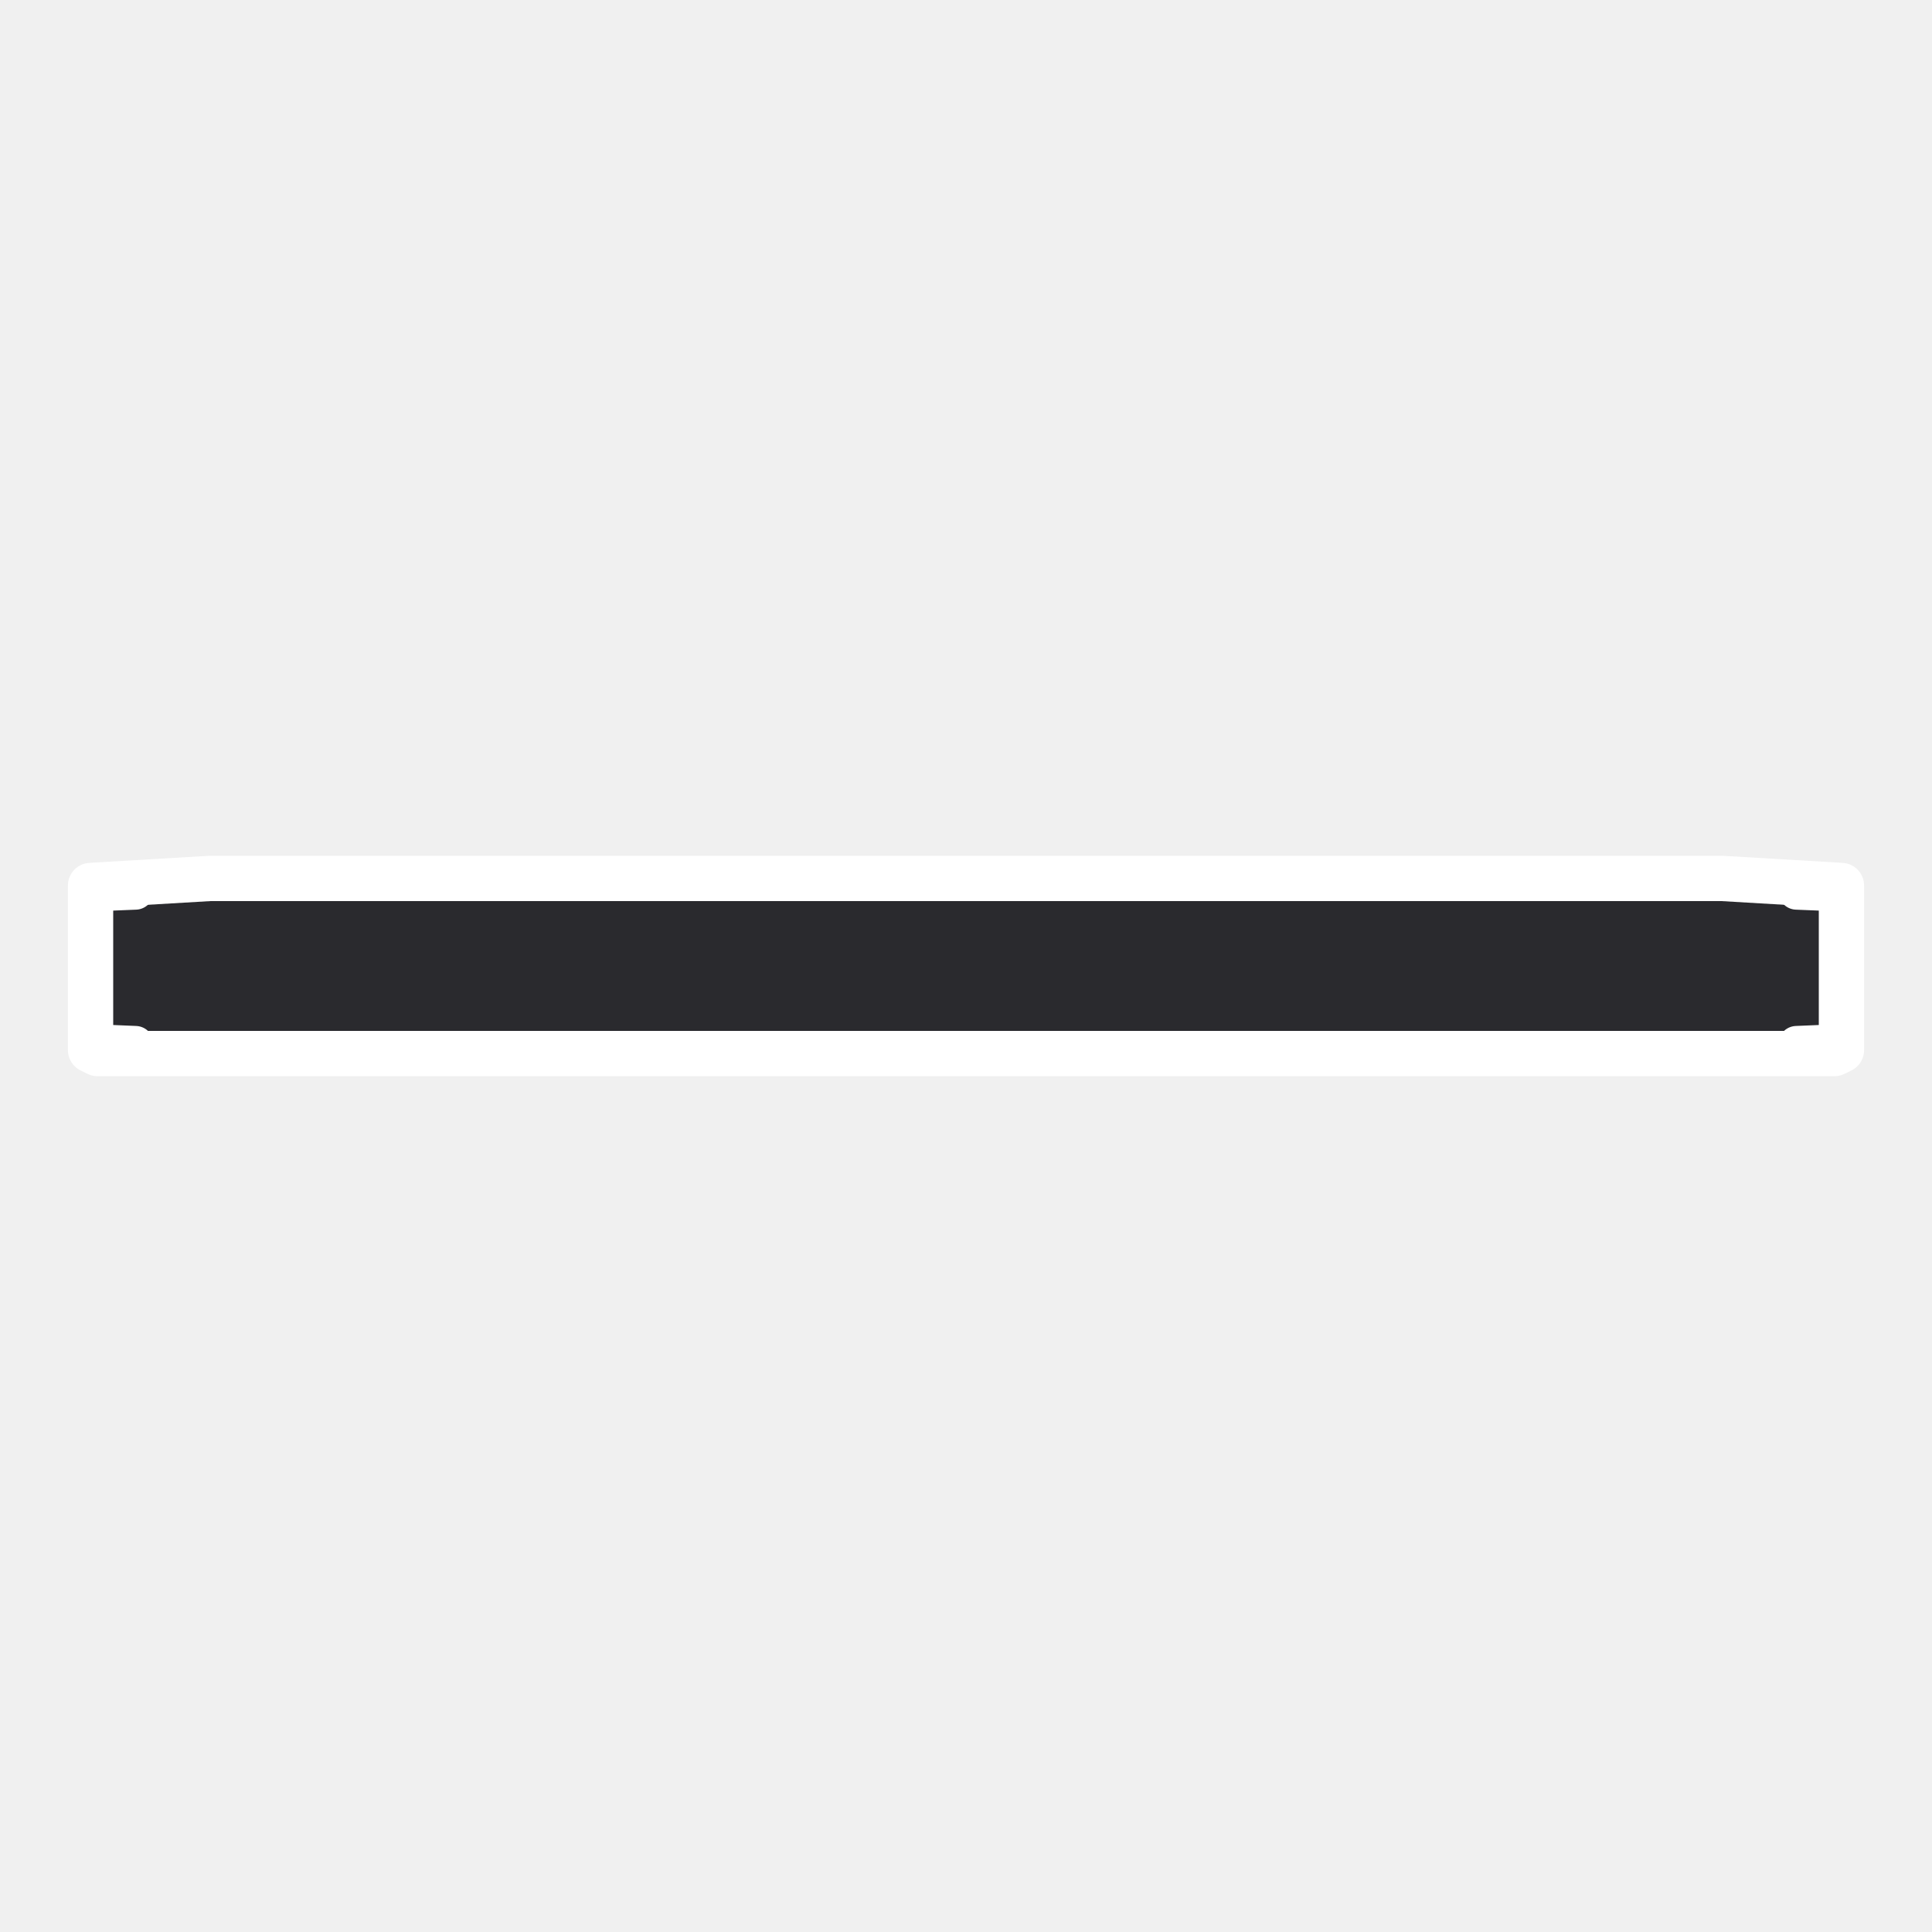
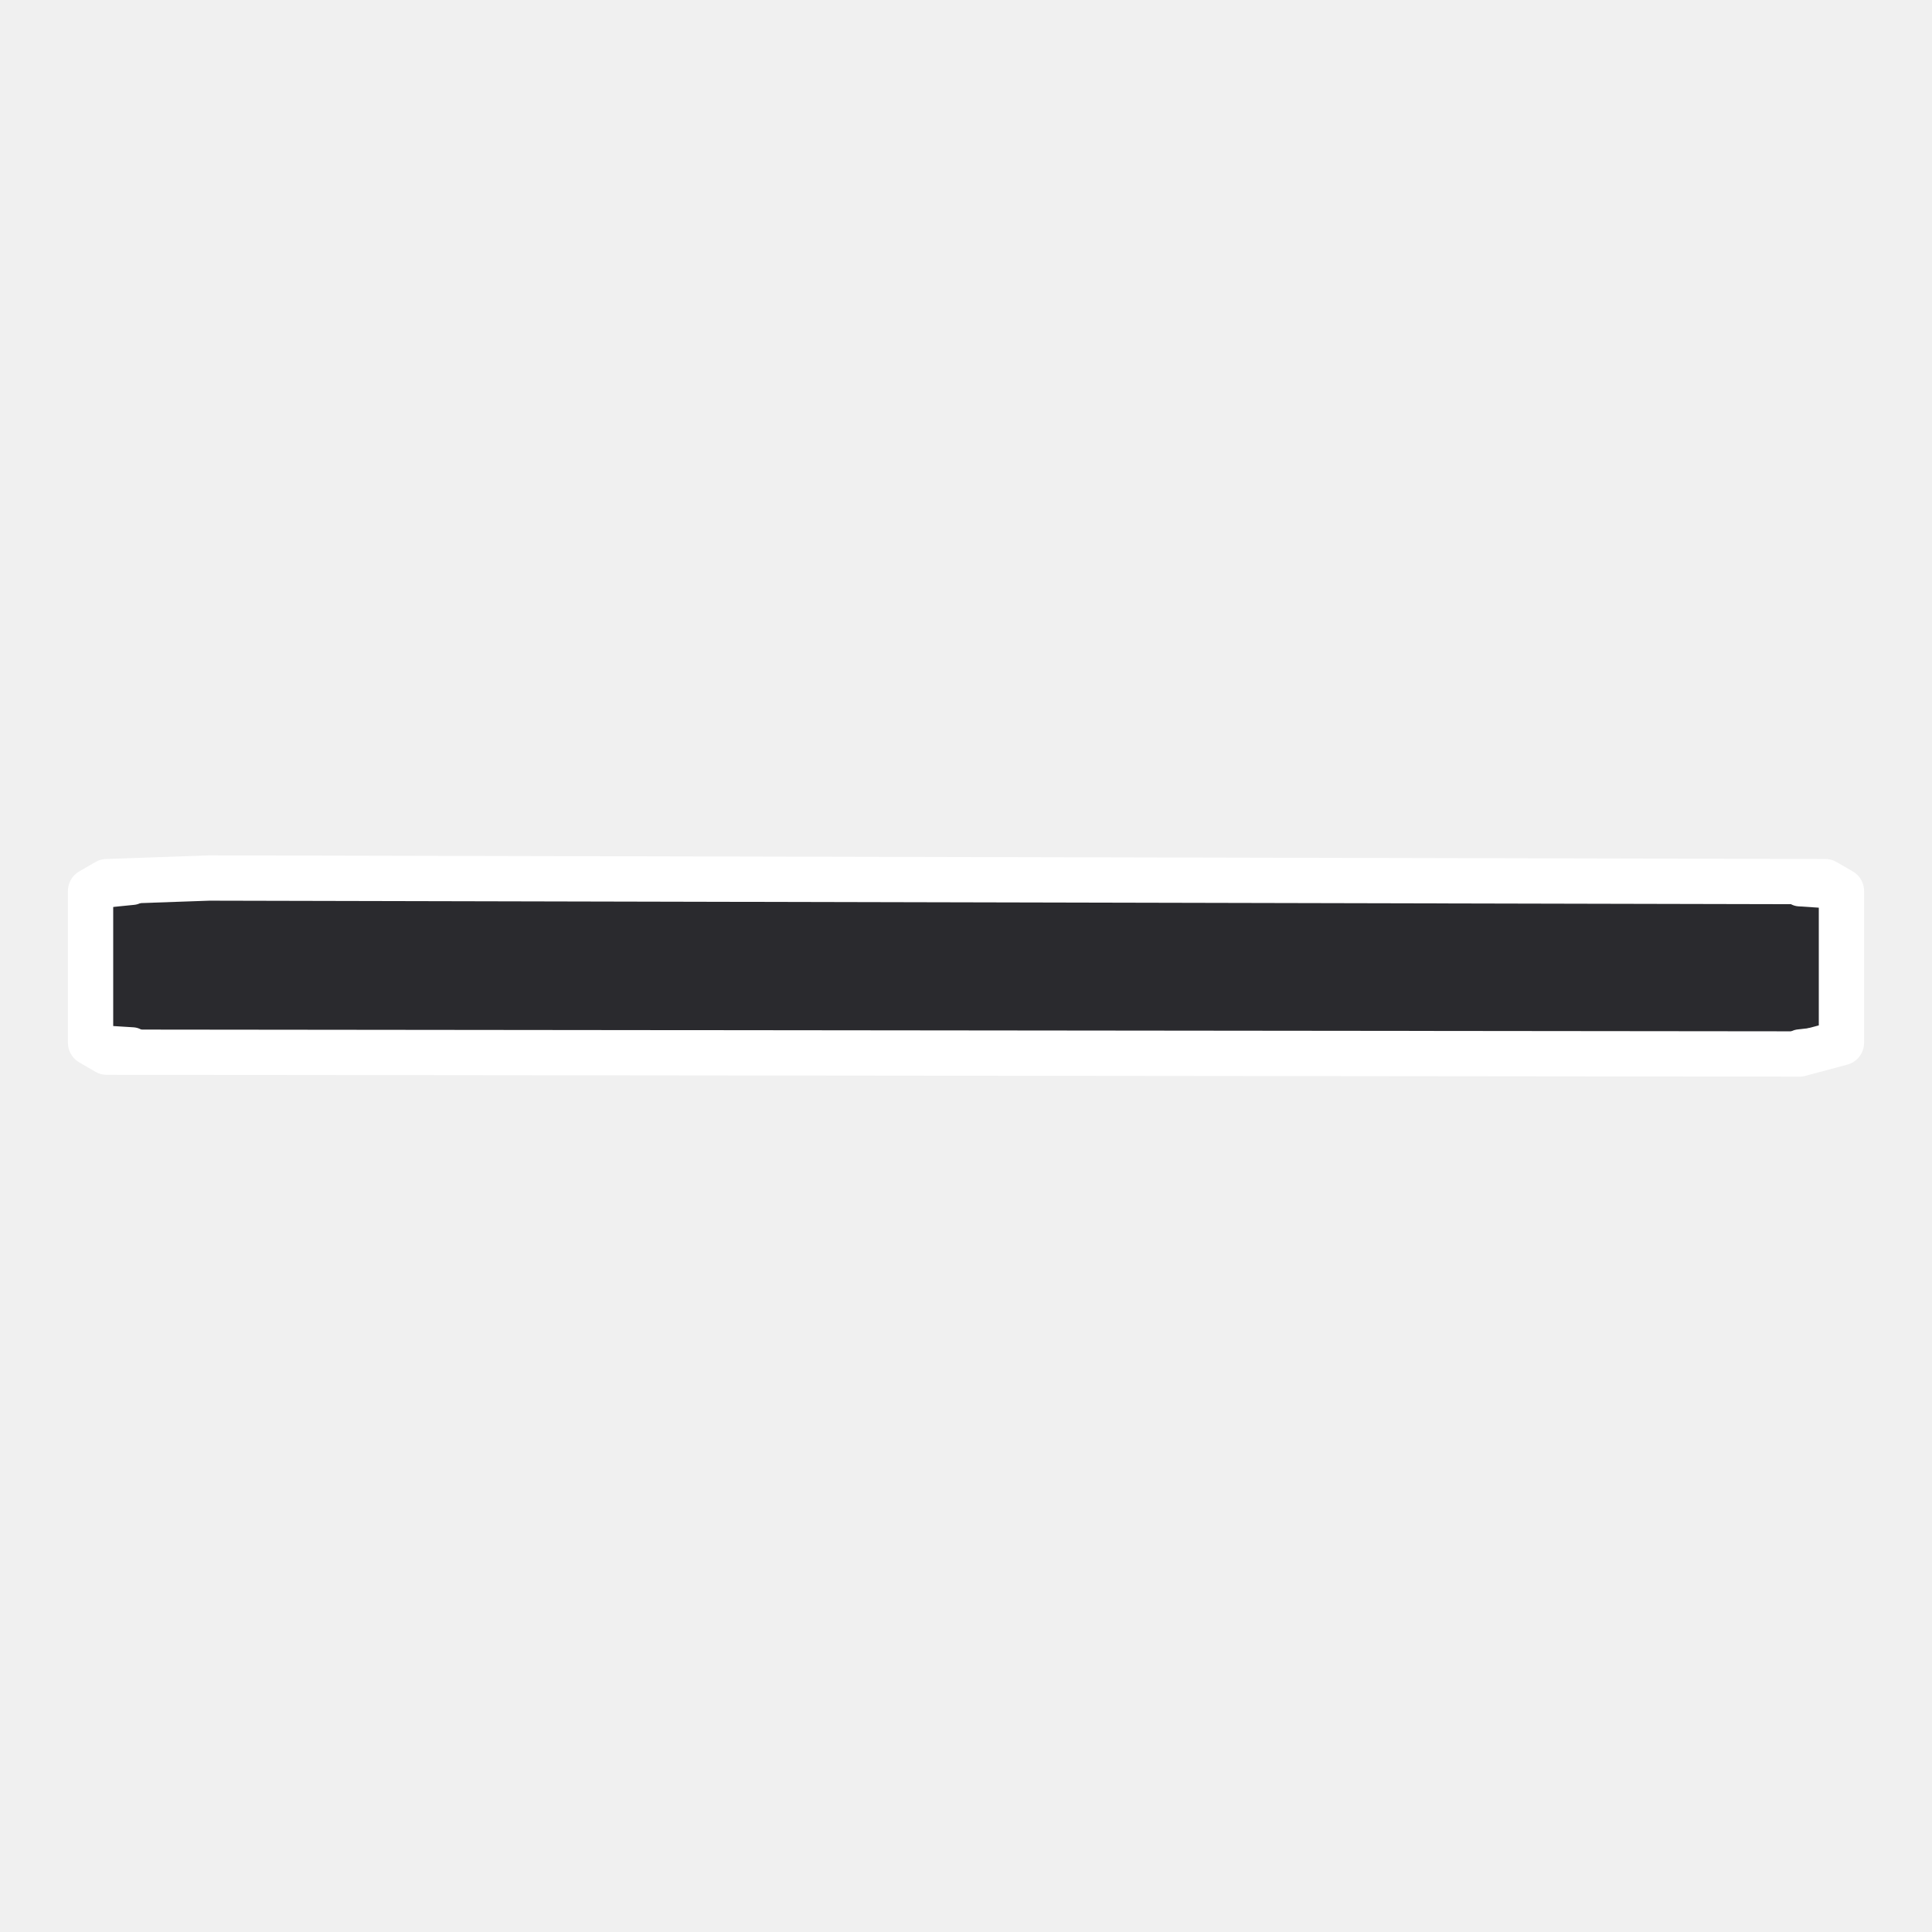
<svg xmlns="http://www.w3.org/2000/svg" viewBox="0 0 64 64" width="64" height="64">
  <g id="etc_symbol_base0">
    <g stroke="none">
-       <path d="M60.771 34.900 L3.229 34.900 L3.000 34.786 L3.000 29.333 L6.947 29.100 L57.053 29.100 L61.000 29.333 L61.000 34.786 Z" fill="#2A2A2E" fill-rule="evenodd" />
+       <path d="M3.000 34.543 L3.000 29.516 L3.538 29.205 L6.926 29.086 L60.462 29.205 L61.000 29.516 L61.000 34.543 L59.614 34.914 L3.538 34.855 Z" fill="#2A2A2E" fill-rule="evenodd" />
    </g>
  </g>
  <g id="etc_symbol_outline">
    <g fill="none" stroke="#FFFFFF" stroke-linejoin="round" stroke-linecap="round">
-       <path d="M3.116 29.590 L4.489 29.534 L4.489 29.225 L59.511 29.225 L59.511 29.534 L60.884 29.590 L60.884 34.529 L59.511 34.586 L59.511 34.894 L4.489 34.894 L4.489 34.586 L3.116 34.529 Z" stroke-width="1.2" />
-       <path d="M60.771 34.900 L3.229 34.900 L3.000 34.786 L3.000 29.333 L6.947 29.100 L57.053 29.100 L61.000 29.333 L61.000 34.786 Z" stroke-width="1.5" />
+       <path d="M3.000 29.516 L4.386 29.377 L4.386 29.145 L59.614 29.145 L59.614 29.425 L61.000 29.516 L61.000 34.543 L59.614 34.698 L59.614 34.914 L4.386 34.914 L4.386 34.630 L3.000 34.543 Z" stroke-width="1.2" />
+       <path d="M3.000 34.543 L3.000 29.516 L3.538 29.205 L6.926 29.086 L60.462 29.205 L61.000 29.516 L61.000 34.543 L59.614 34.914 L3.538 34.855 Z" stroke-width="1.5" />
    </g>
  </g>
</svg>
